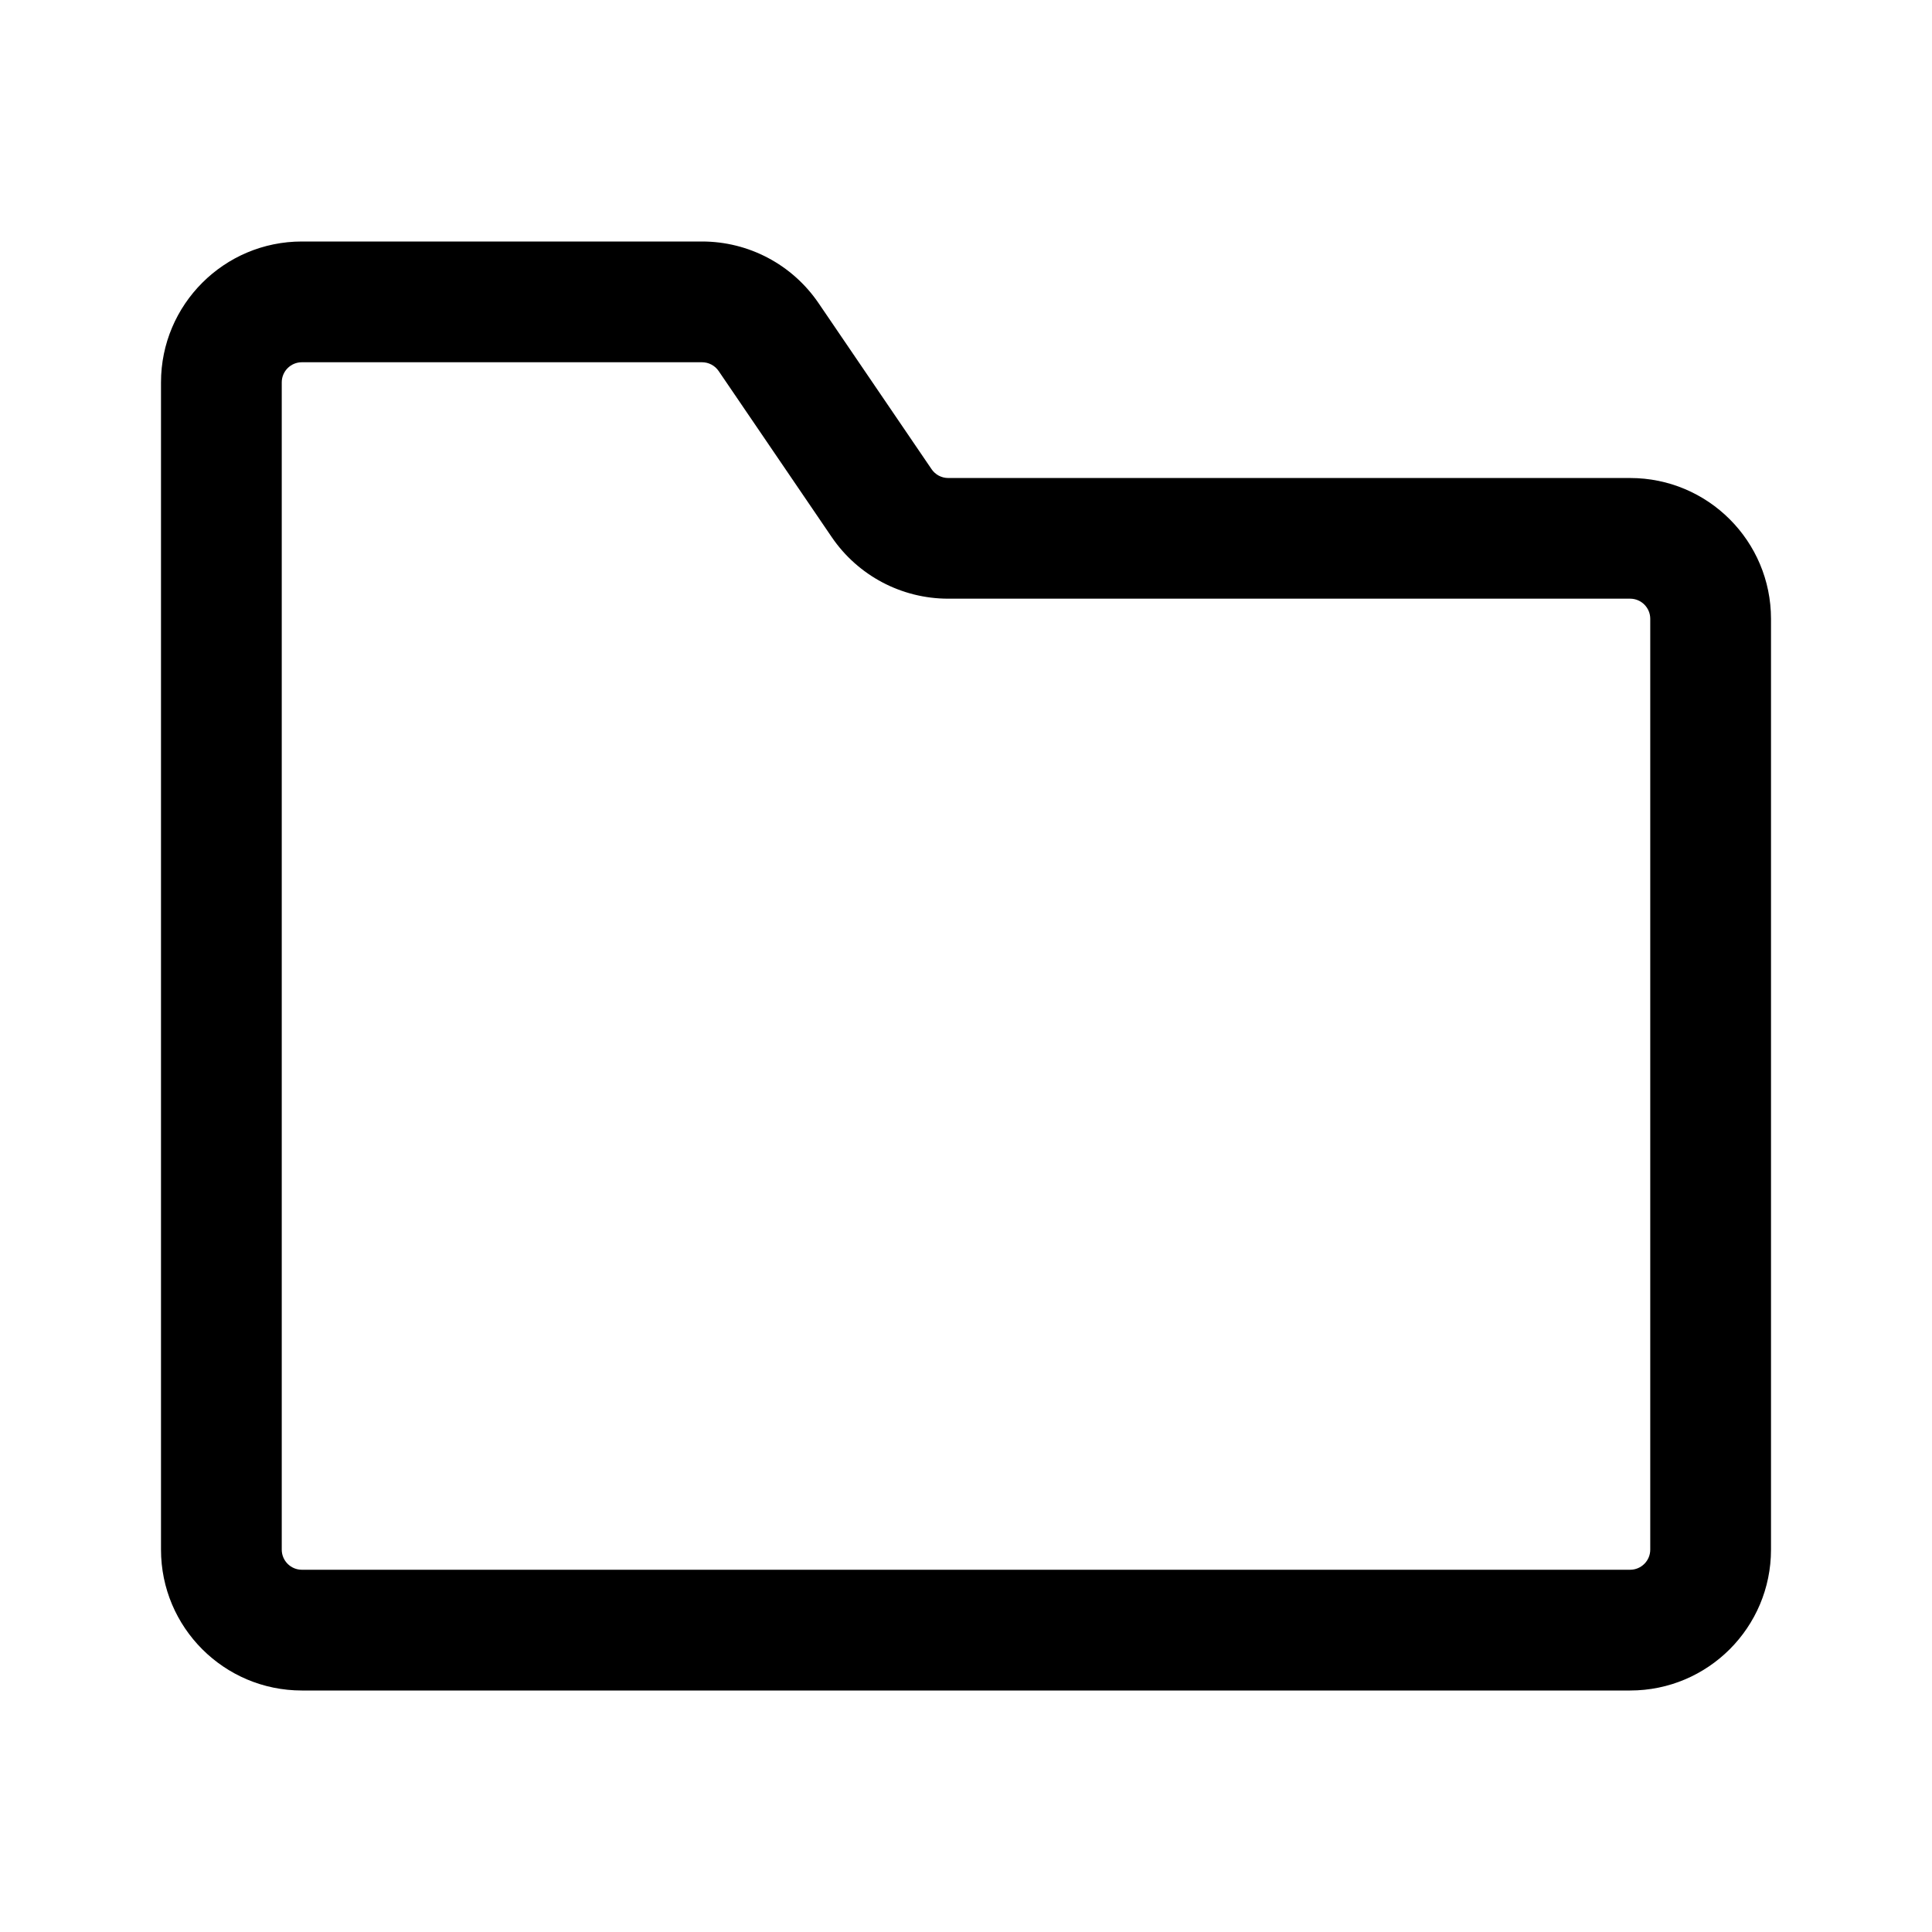
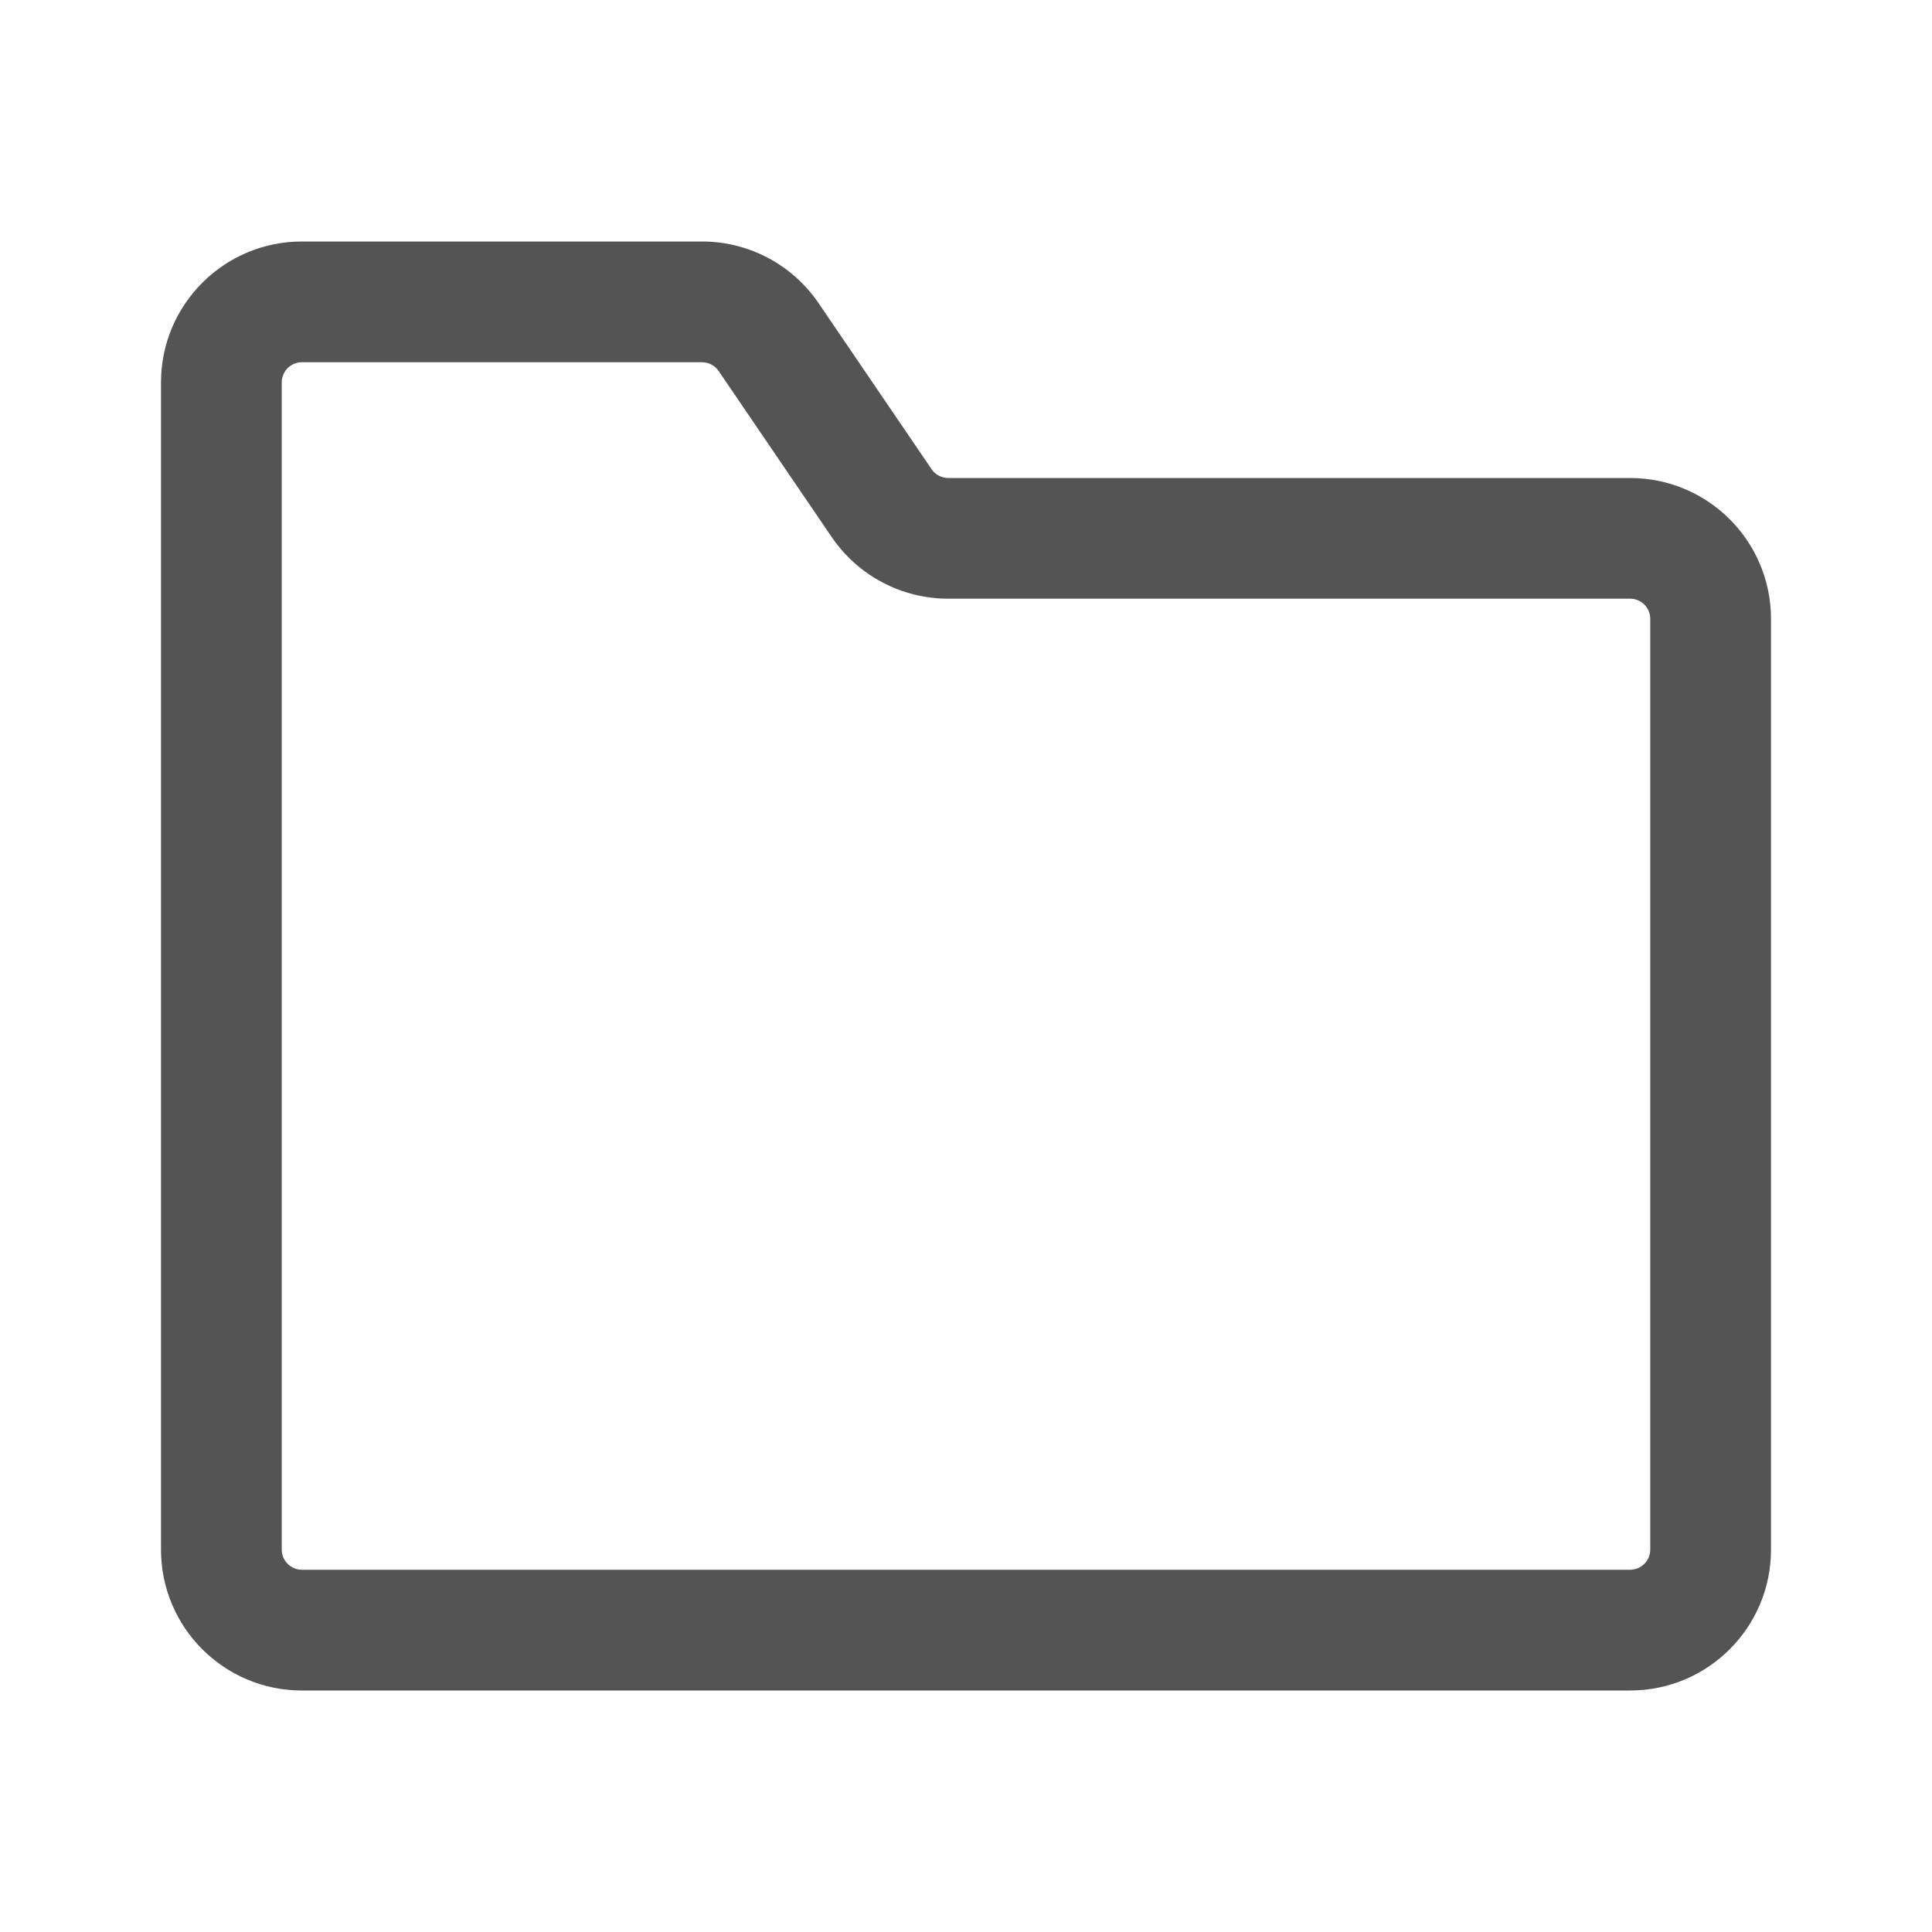
- <svg xmlns="http://www.w3.org/2000/svg" fill="#000000" width="800px" height="800px" viewBox="0 0 24 24">
+ <svg xmlns="http://www.w3.org/2000/svg" fill="#545454" width="800px" height="800px" viewBox="0 0 24 24">
  <path fill-rule="evenodd" d="M3.75 4.5a.25.25 0 00-.25.25v14.5c0 .138.112.25.25.25h16.5a.25.25 0 00.25-.25V7.687a.25.25 0 00-.25-.25h-8.471a1.75 1.75 0 01-1.447-.765L8.928 4.61a.25.25 0 00-.208-.11H3.75zM2 4.75C2 3.784 2.784 3 3.75 3h4.971c.58 0 1.12.286 1.447.765l1.404 2.063a.25.25 0 00.207.11h8.471c.966 0 1.75.783 1.75 1.75V19.25A1.75 1.75 0 0120.25 21H3.75A1.75 1.75 0 012 19.25V4.75z" />
</svg>
